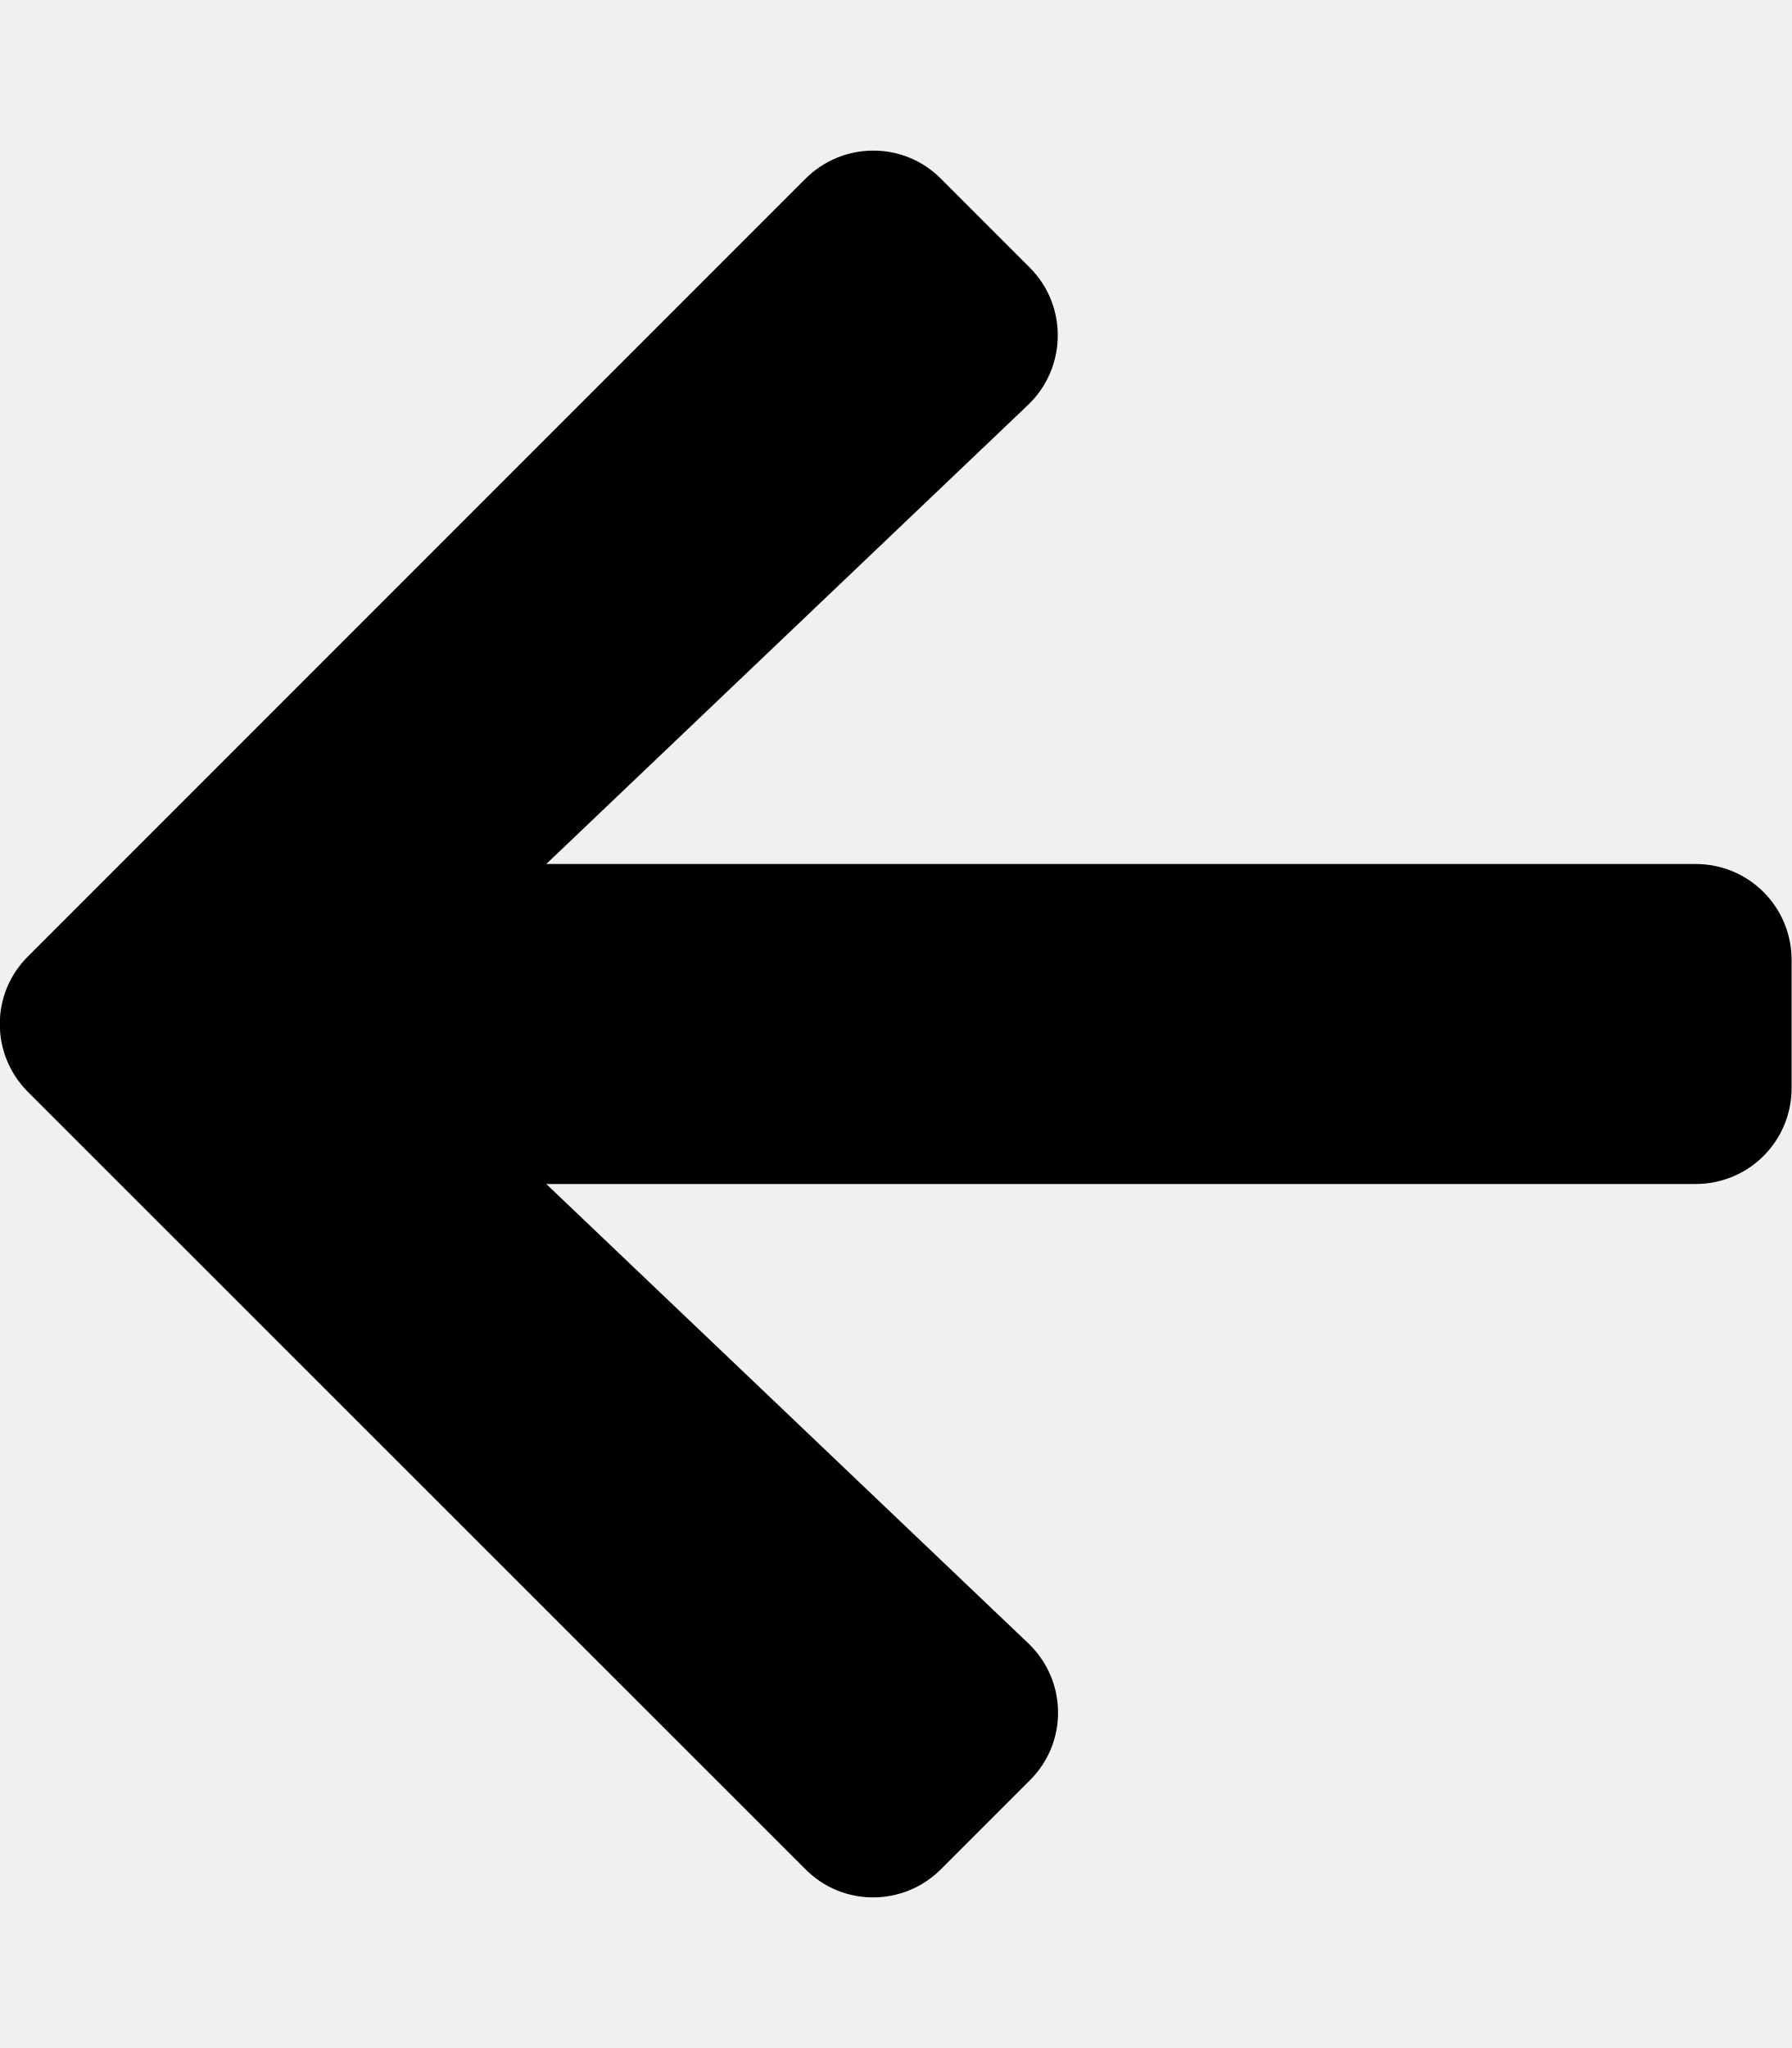
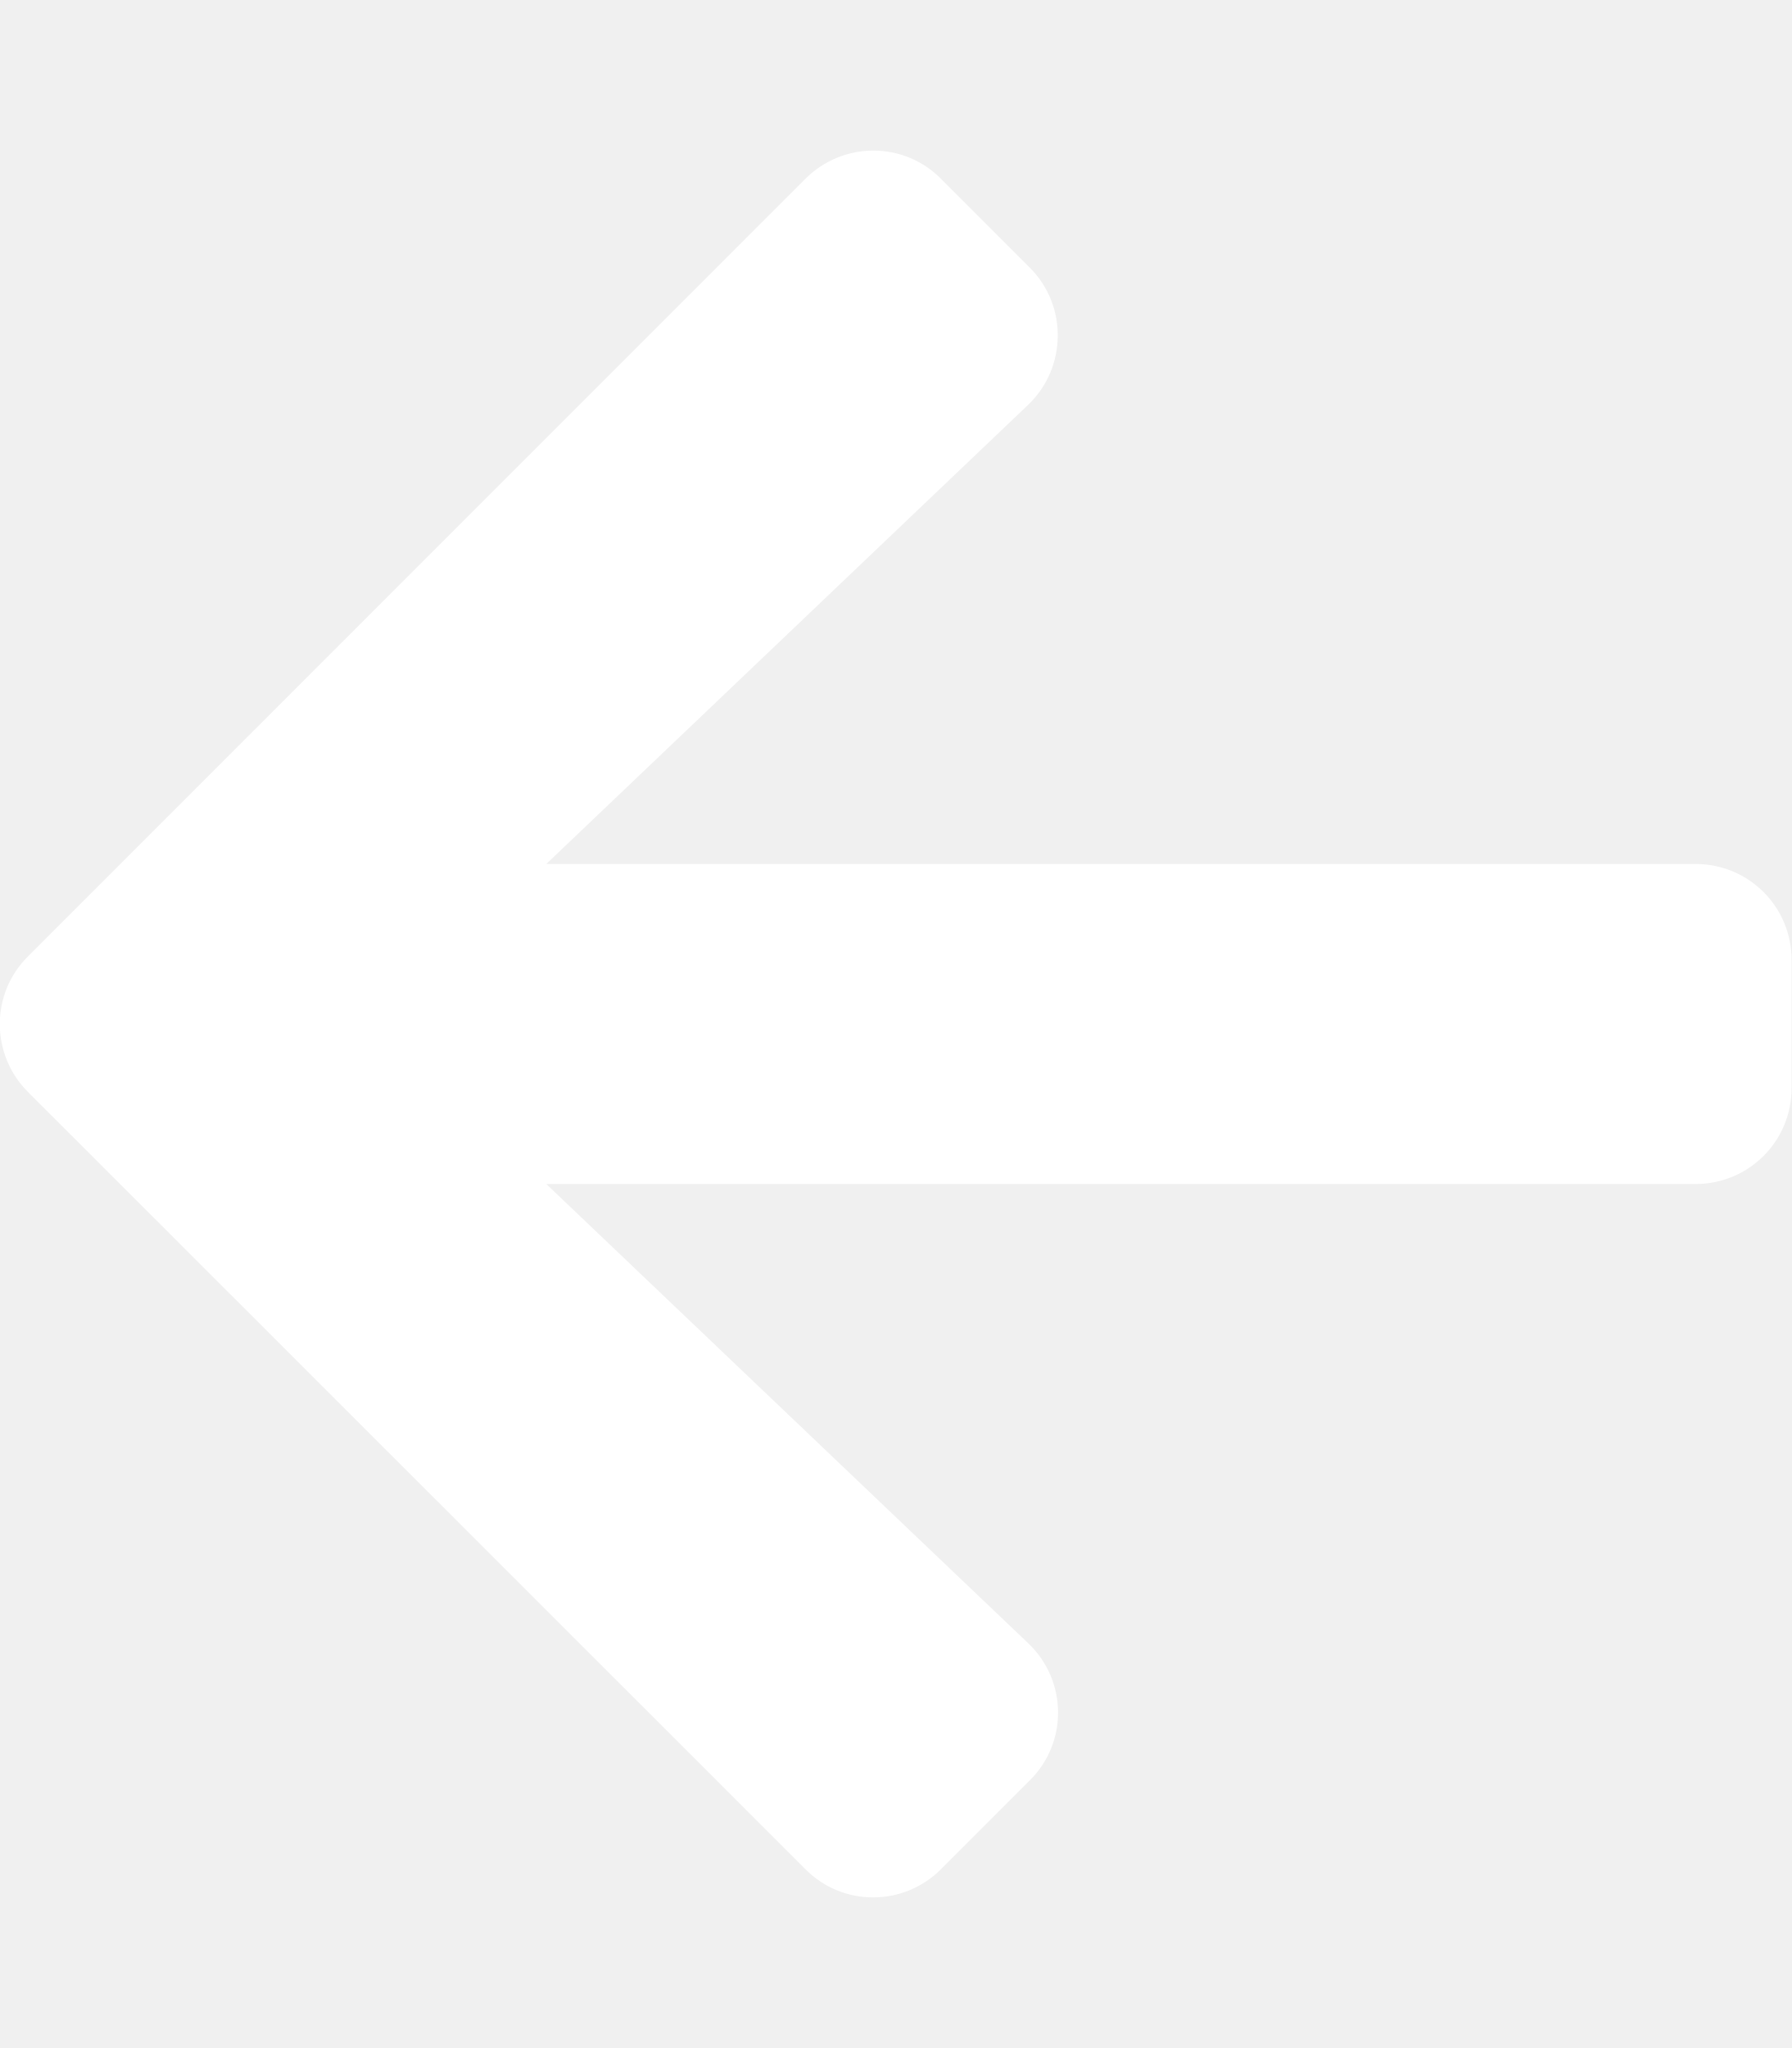
- <svg xmlns="http://www.w3.org/2000/svg" viewBox="0 0 448 512">
+ <svg xmlns="http://www.w3.org/2000/svg" viewBox="0 0 448 512" fill="#fff">
  <path d="M257.5 445.1l-22.2 22.2c-9.4 9.4-24.6 9.4-33.9 0L7 273c-9.4-9.4-9.4-24.6 0-33.9L201.4 44.7c9.4-9.4 24.6-9.4 33.9 0l22.2 22.2c9.5 9.5 9.3 25-.4 34.3L136.6 216H424c13.3 0 24 10.7 24 24v32c0 13.3-10.7 24-24 24H136.6l120.5 114.8c9.8 9.3 10 24.8.4 34.3z" />
</svg>
